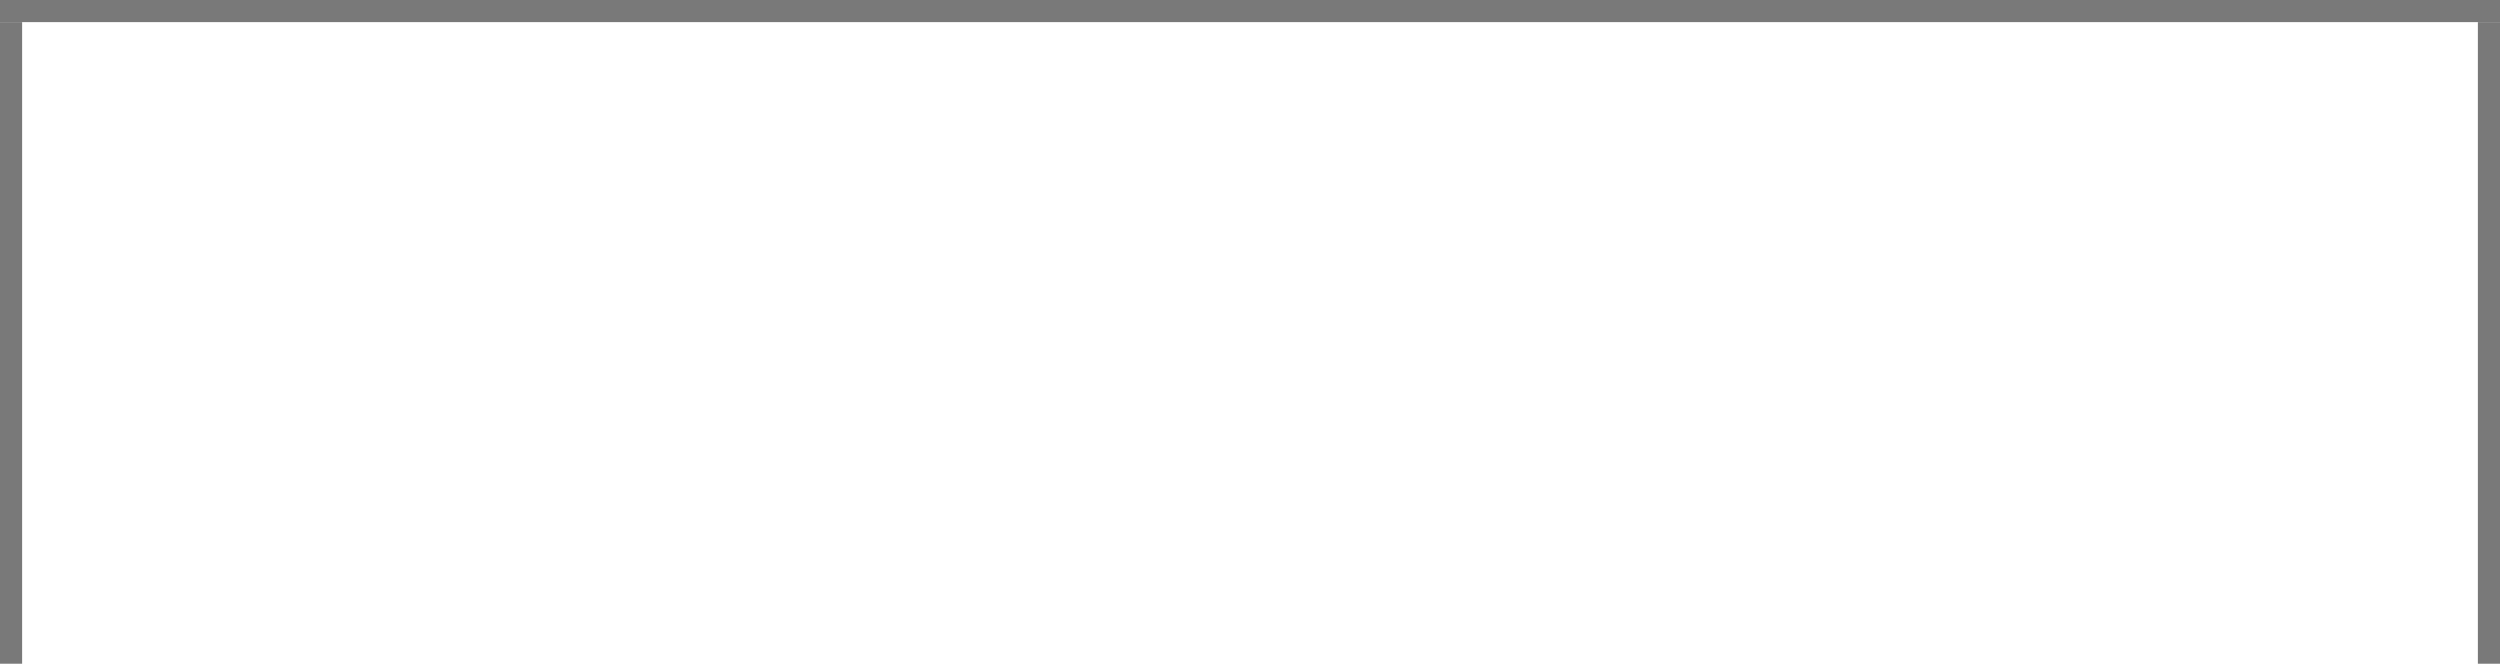
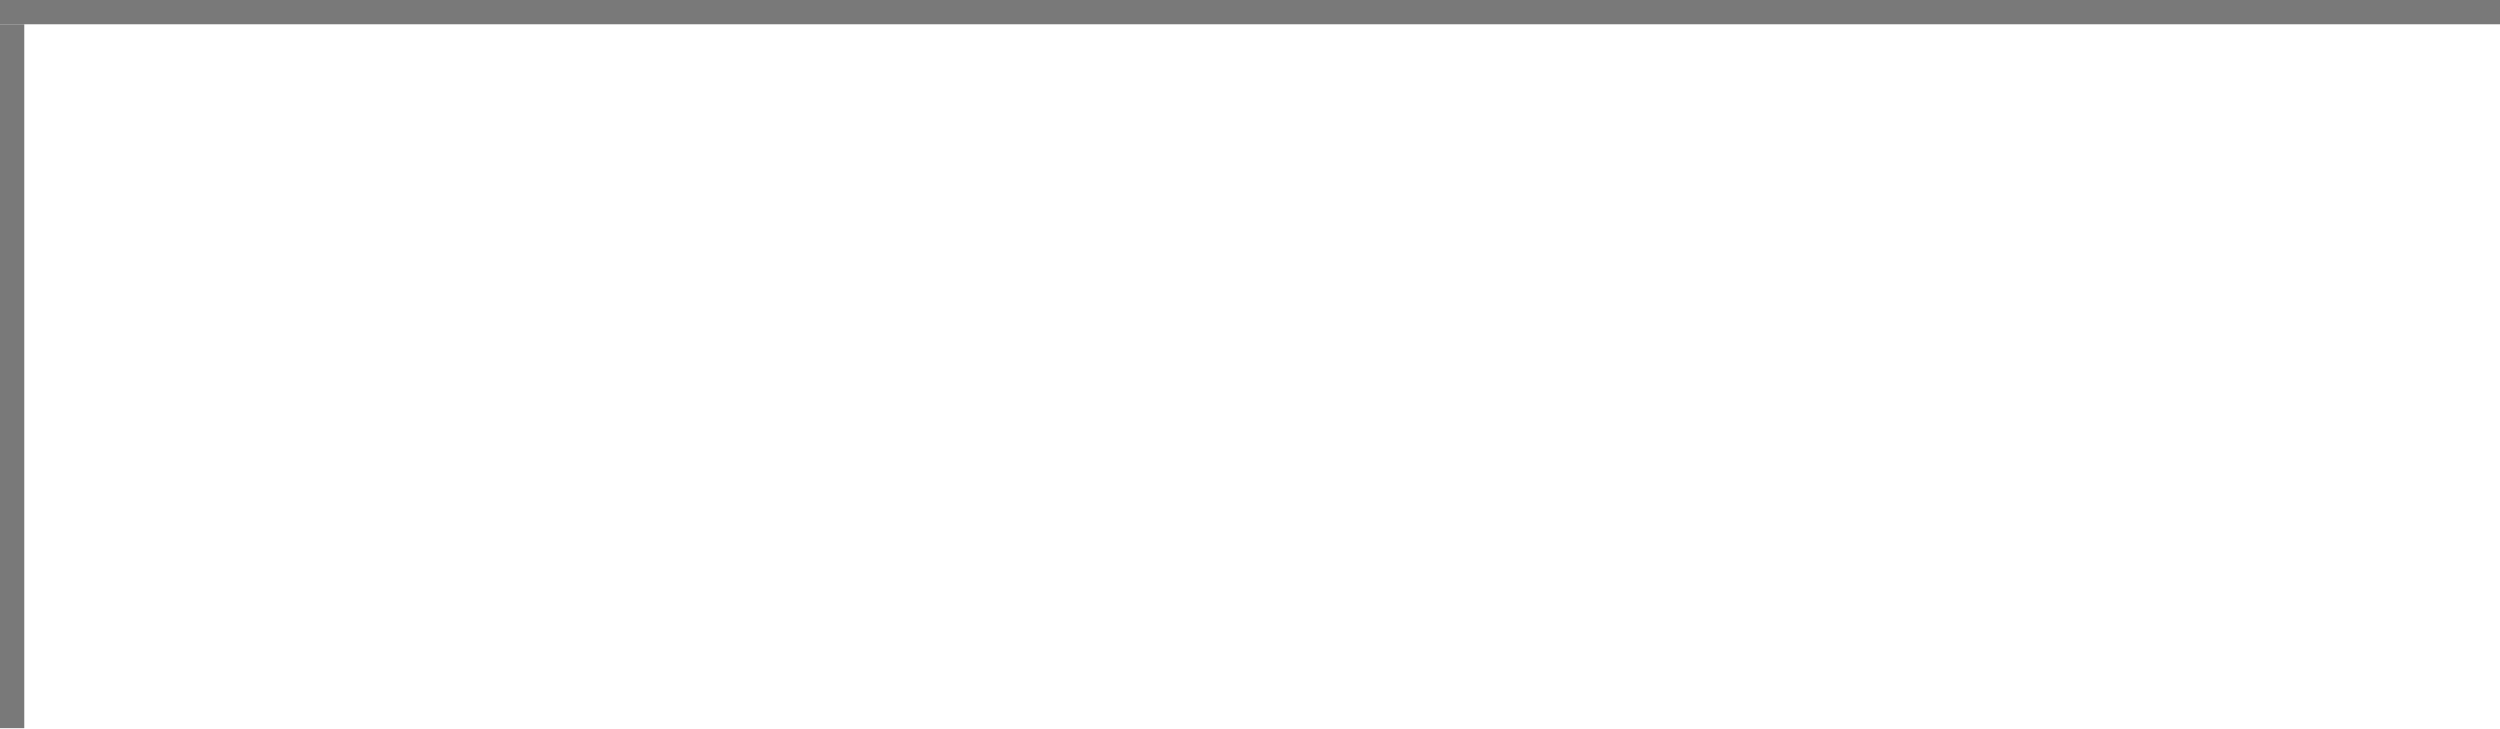
- <svg xmlns="http://www.w3.org/2000/svg" version="1.1" width="113px" height="30px" viewBox="645 75 113 30">
-   <path d="M 1 1  L 112 1  L 112 30  L 1 30  L 1 1  Z " fill-rule="nonzero" fill="rgba(255, 255, 255, 1)" stroke="none" transform="matrix(1 0 0 1 645 75 )" class="fill" />
-   <path d="M 0.5 1  L 0.5 30  " stroke-width="1" stroke-dasharray="0" stroke="rgba(121, 121, 121, 1)" fill="none" transform="matrix(1 0 0 1 645 75 )" class="stroke" />
-   <path d="M 0 0.5  L 113 0.5  " stroke-width="1" stroke-dasharray="0" stroke="rgba(121, 121, 121, 1)" fill="none" transform="matrix(1 0 0 1 645 75 )" class="stroke" />
-   <path d="M 112.5 1  L 112.5 30  " stroke-width="1" stroke-dasharray="0" stroke="rgba(121, 121, 121, 1)" fill="none" transform="matrix(1 0 0 1 645 75 )" class="stroke" />
+ <svg xmlns="http://www.w3.org/2000/svg" version="1.1" width="103px" height="30px" viewBox="115 75 103 30">
+   <path d="M 1 1  L 103 1  L 103 30  L 1 30  L 1 1  Z " fill-rule="nonzero" fill="rgba(255, 255, 255, 1)" stroke="none" transform="matrix(1 0 0 1 115 75 )" class="fill" />
+   <path d="M 0.5 1  L 0.5 30  " stroke-width="1" stroke-dasharray="0" stroke="rgba(121, 121, 121, 1)" fill="none" transform="matrix(1 0 0 1 115 75 )" class="stroke" />
+   <path d="M 0 0.5  L 103 0.5  " stroke-width="1" stroke-dasharray="0" stroke="rgba(121, 121, 121, 1)" fill="none" transform="matrix(1 0 0 1 115 75 )" class="stroke" />
</svg>
